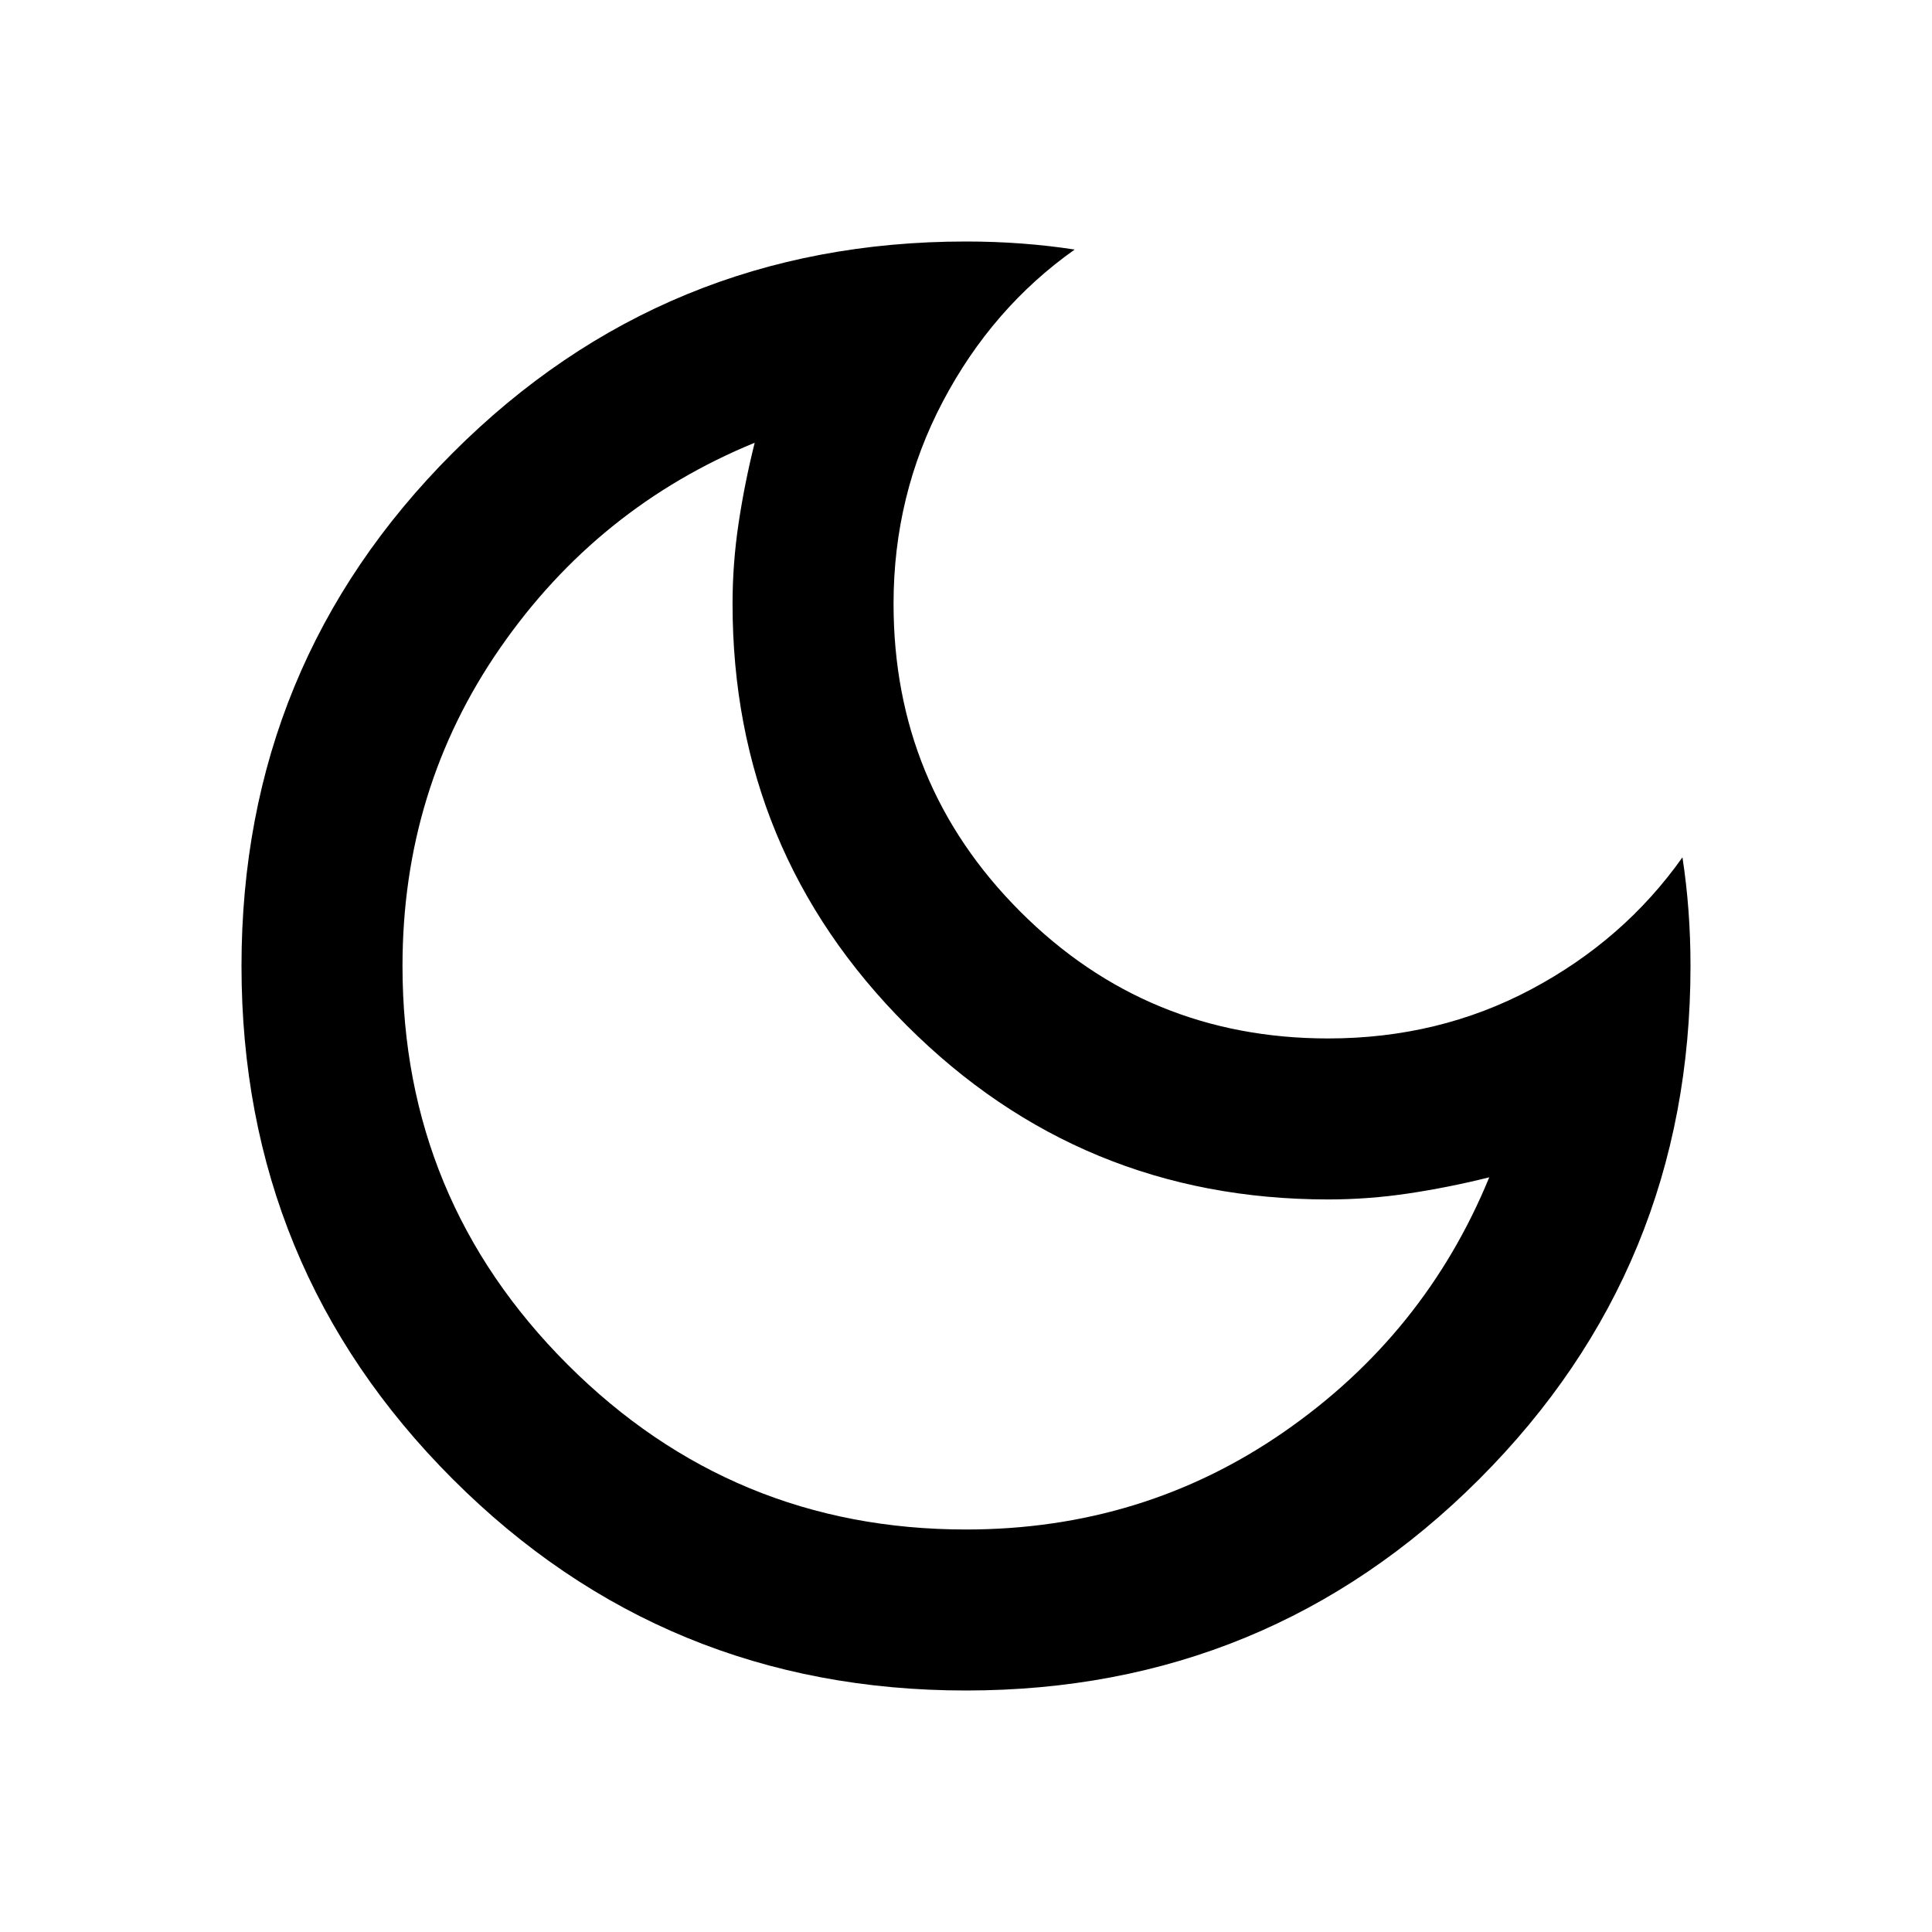
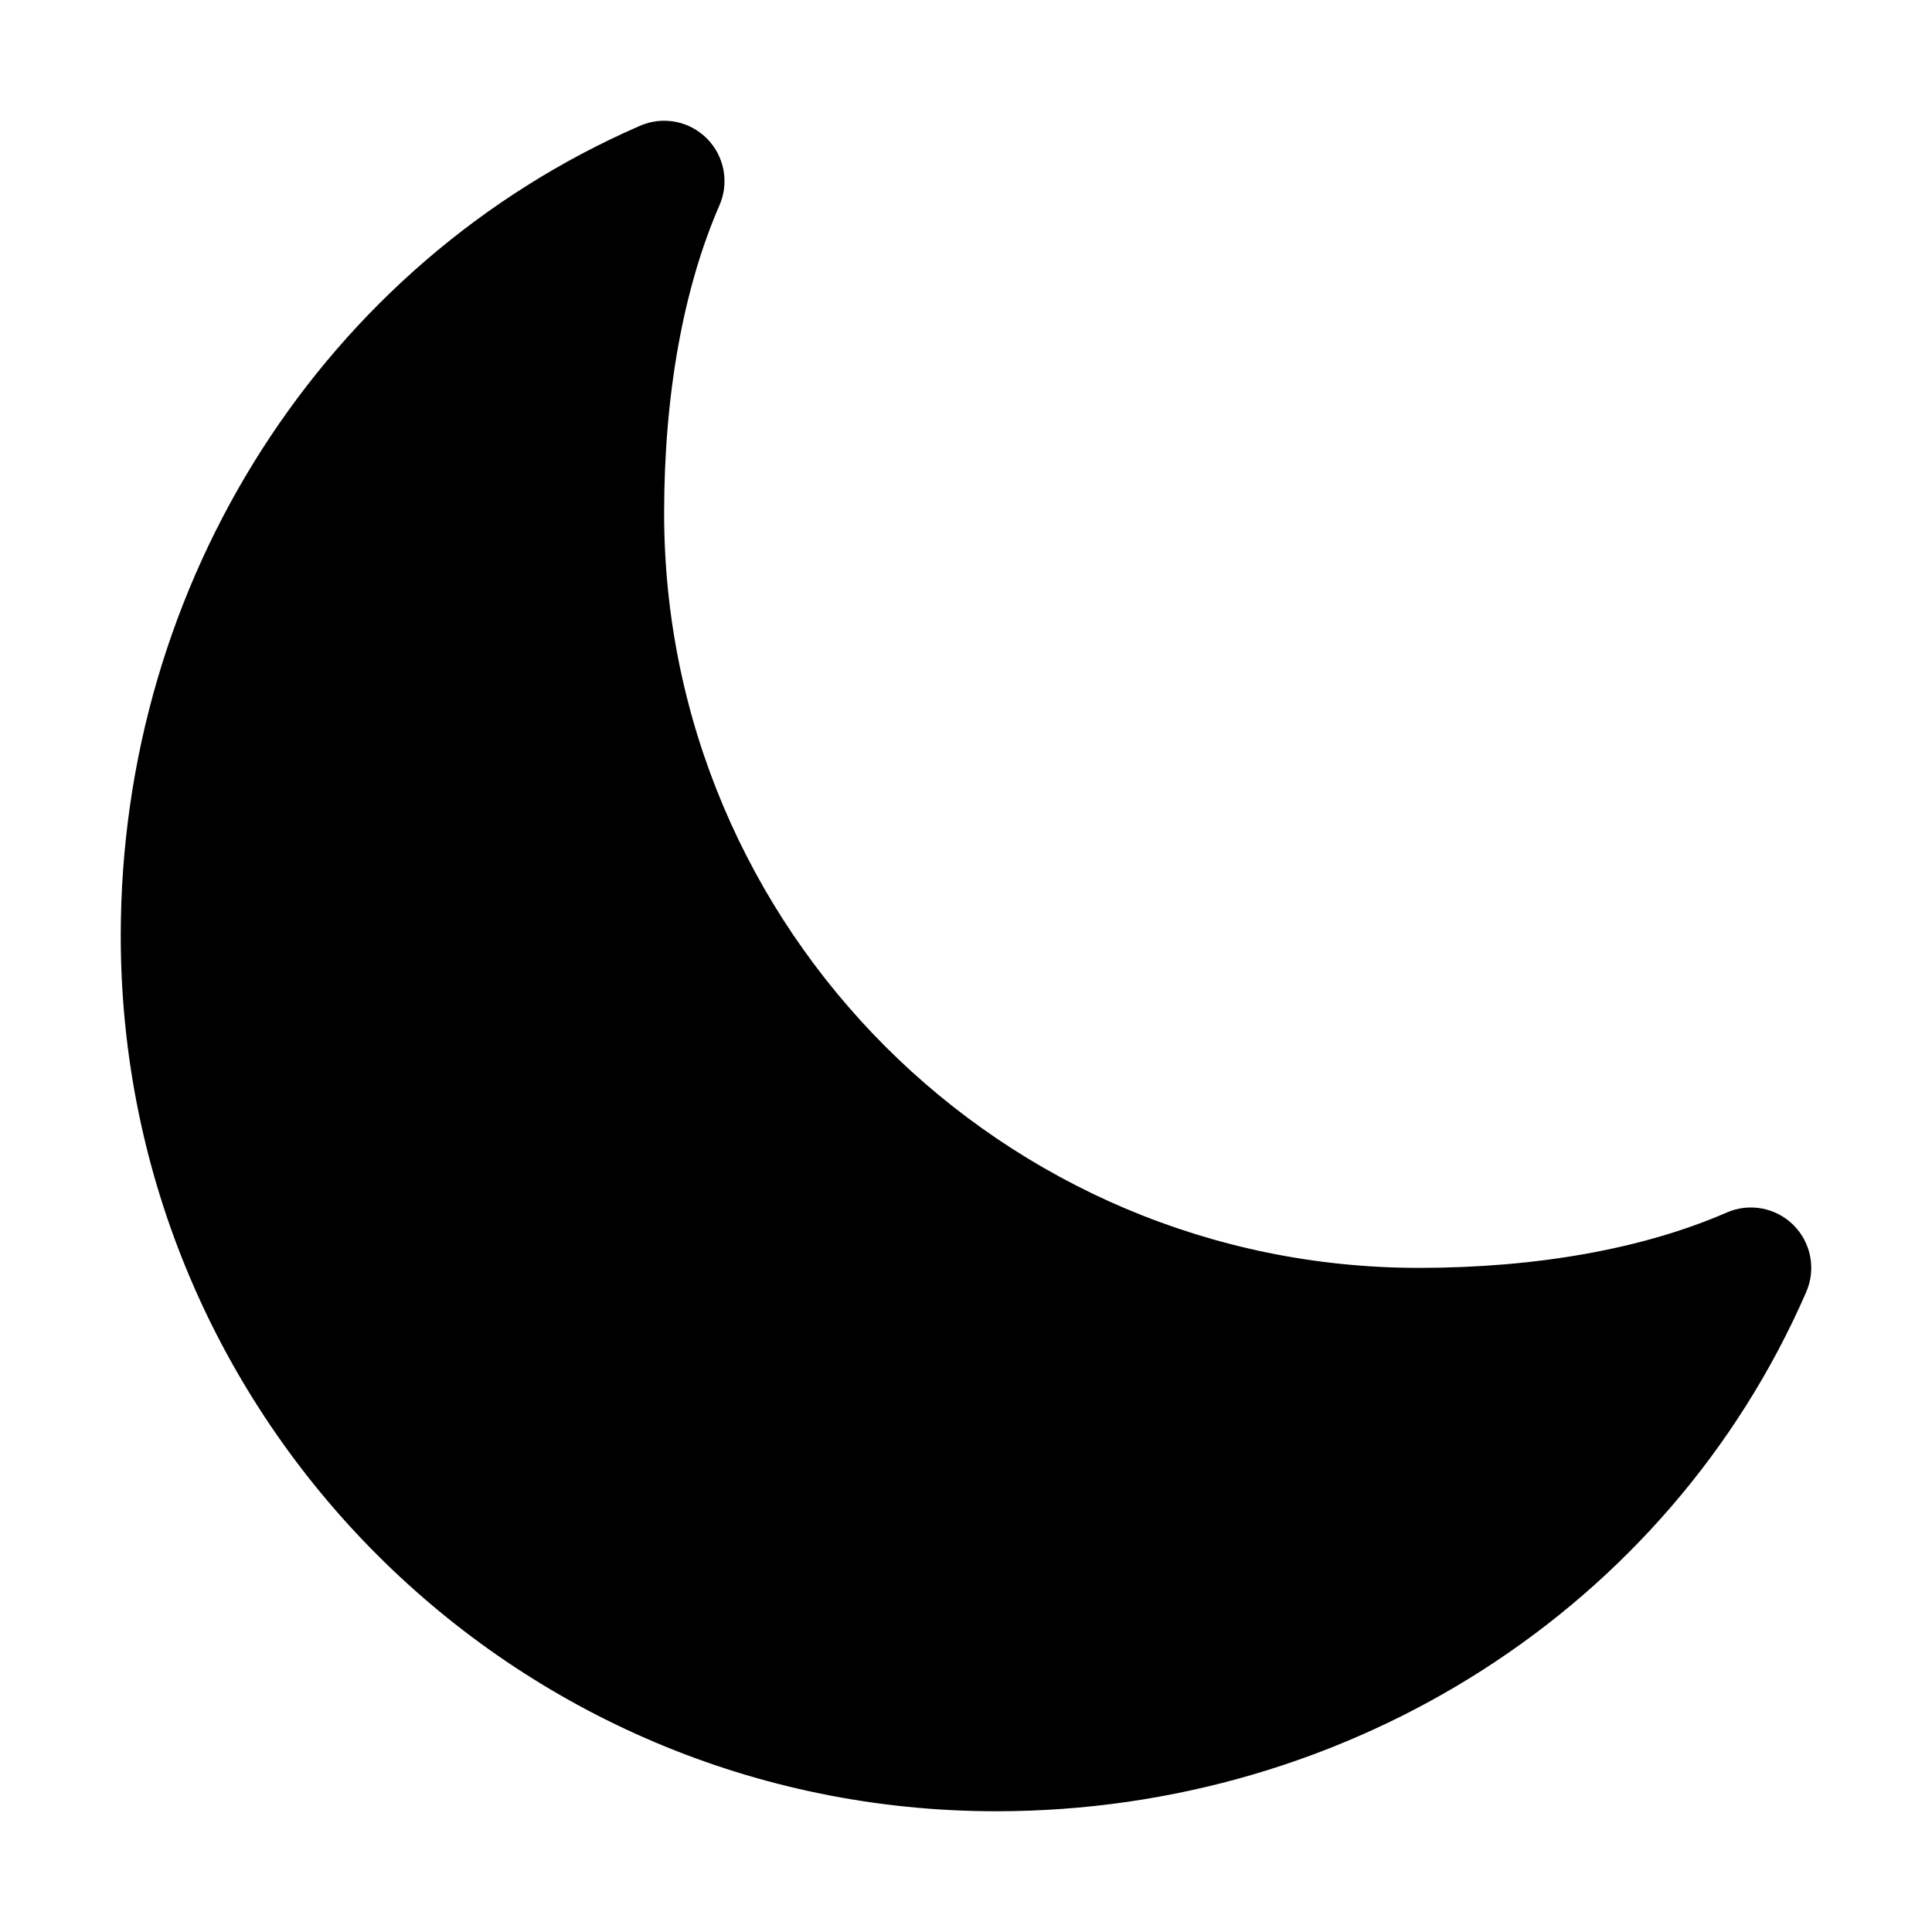
- <svg xmlns="http://www.w3.org/2000/svg" width="24px" height="24px" viewBox="0 -960 960 960" fill="#000">
-   <path d="M480-120q-150 0-255-105T120-480q0-150 105-255t255-105q14 0 27.5 1t26.5 3q-41 29-65.5 75.5T444-660q0 90 63 153t153 63q55 0 101-24.5t75-65.5q2 13 3 26.5t1 27.5q0 150-105 255T480-120Zm0-80q88 0 158-48.5T740-375q-20 5-40 8t-40 3q-123 0-209.5-86.5T364-660q0-20 3-40t8-40q-78 32-126.5 102T200-480q0 116 82 198t198 82Zm-10-270Z" />
+ <svg xmlns="http://www.w3.org/2000/svg" width="24px" height="24px" viewBox="0 0 512 512" fill="#000">
+   <path d="M264 480A232 232 0 0 1 32 248c0-94 54-178.28 137.61-214.67a16 16 0 0 1 21.06 21.06C181.07 76.43 176 104.66 176 136c0 110.28 89.72 200 200 200 31.34 0 59.57-5.07 81.61-14.67a16 16 0 0 1 21.06 21.06C442.28 426 358 480 264 480Z" />
</svg>
